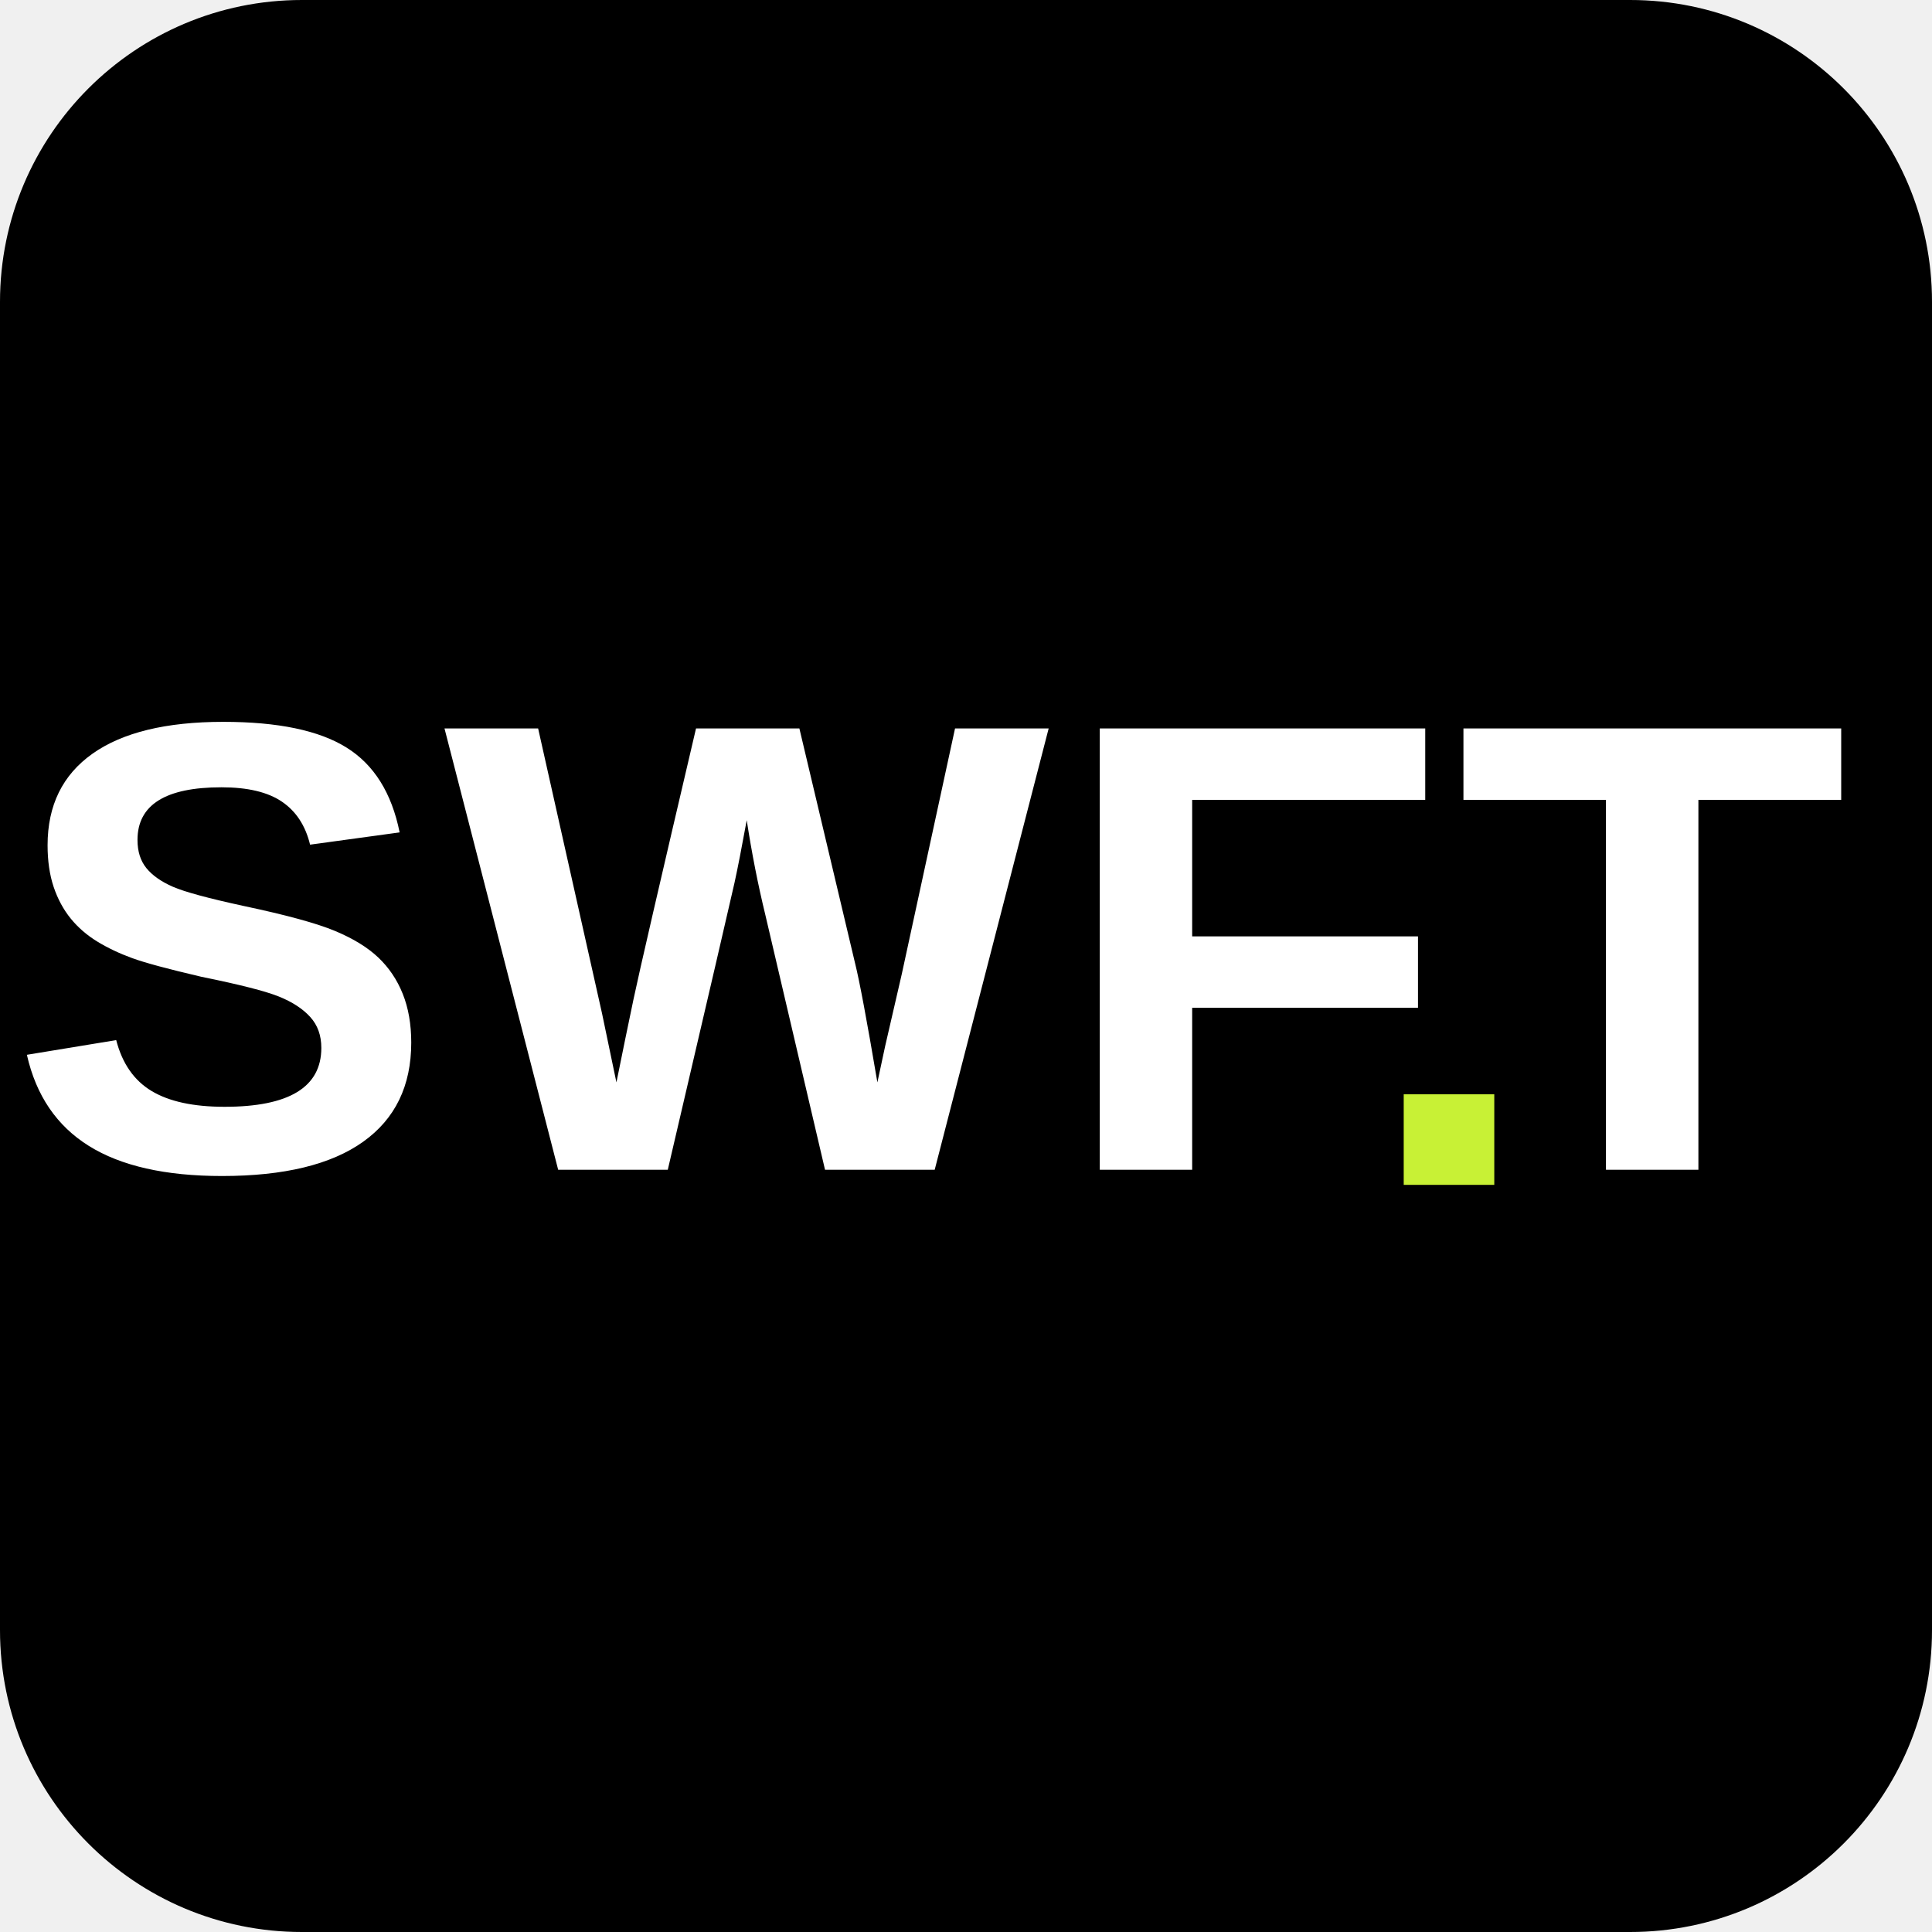
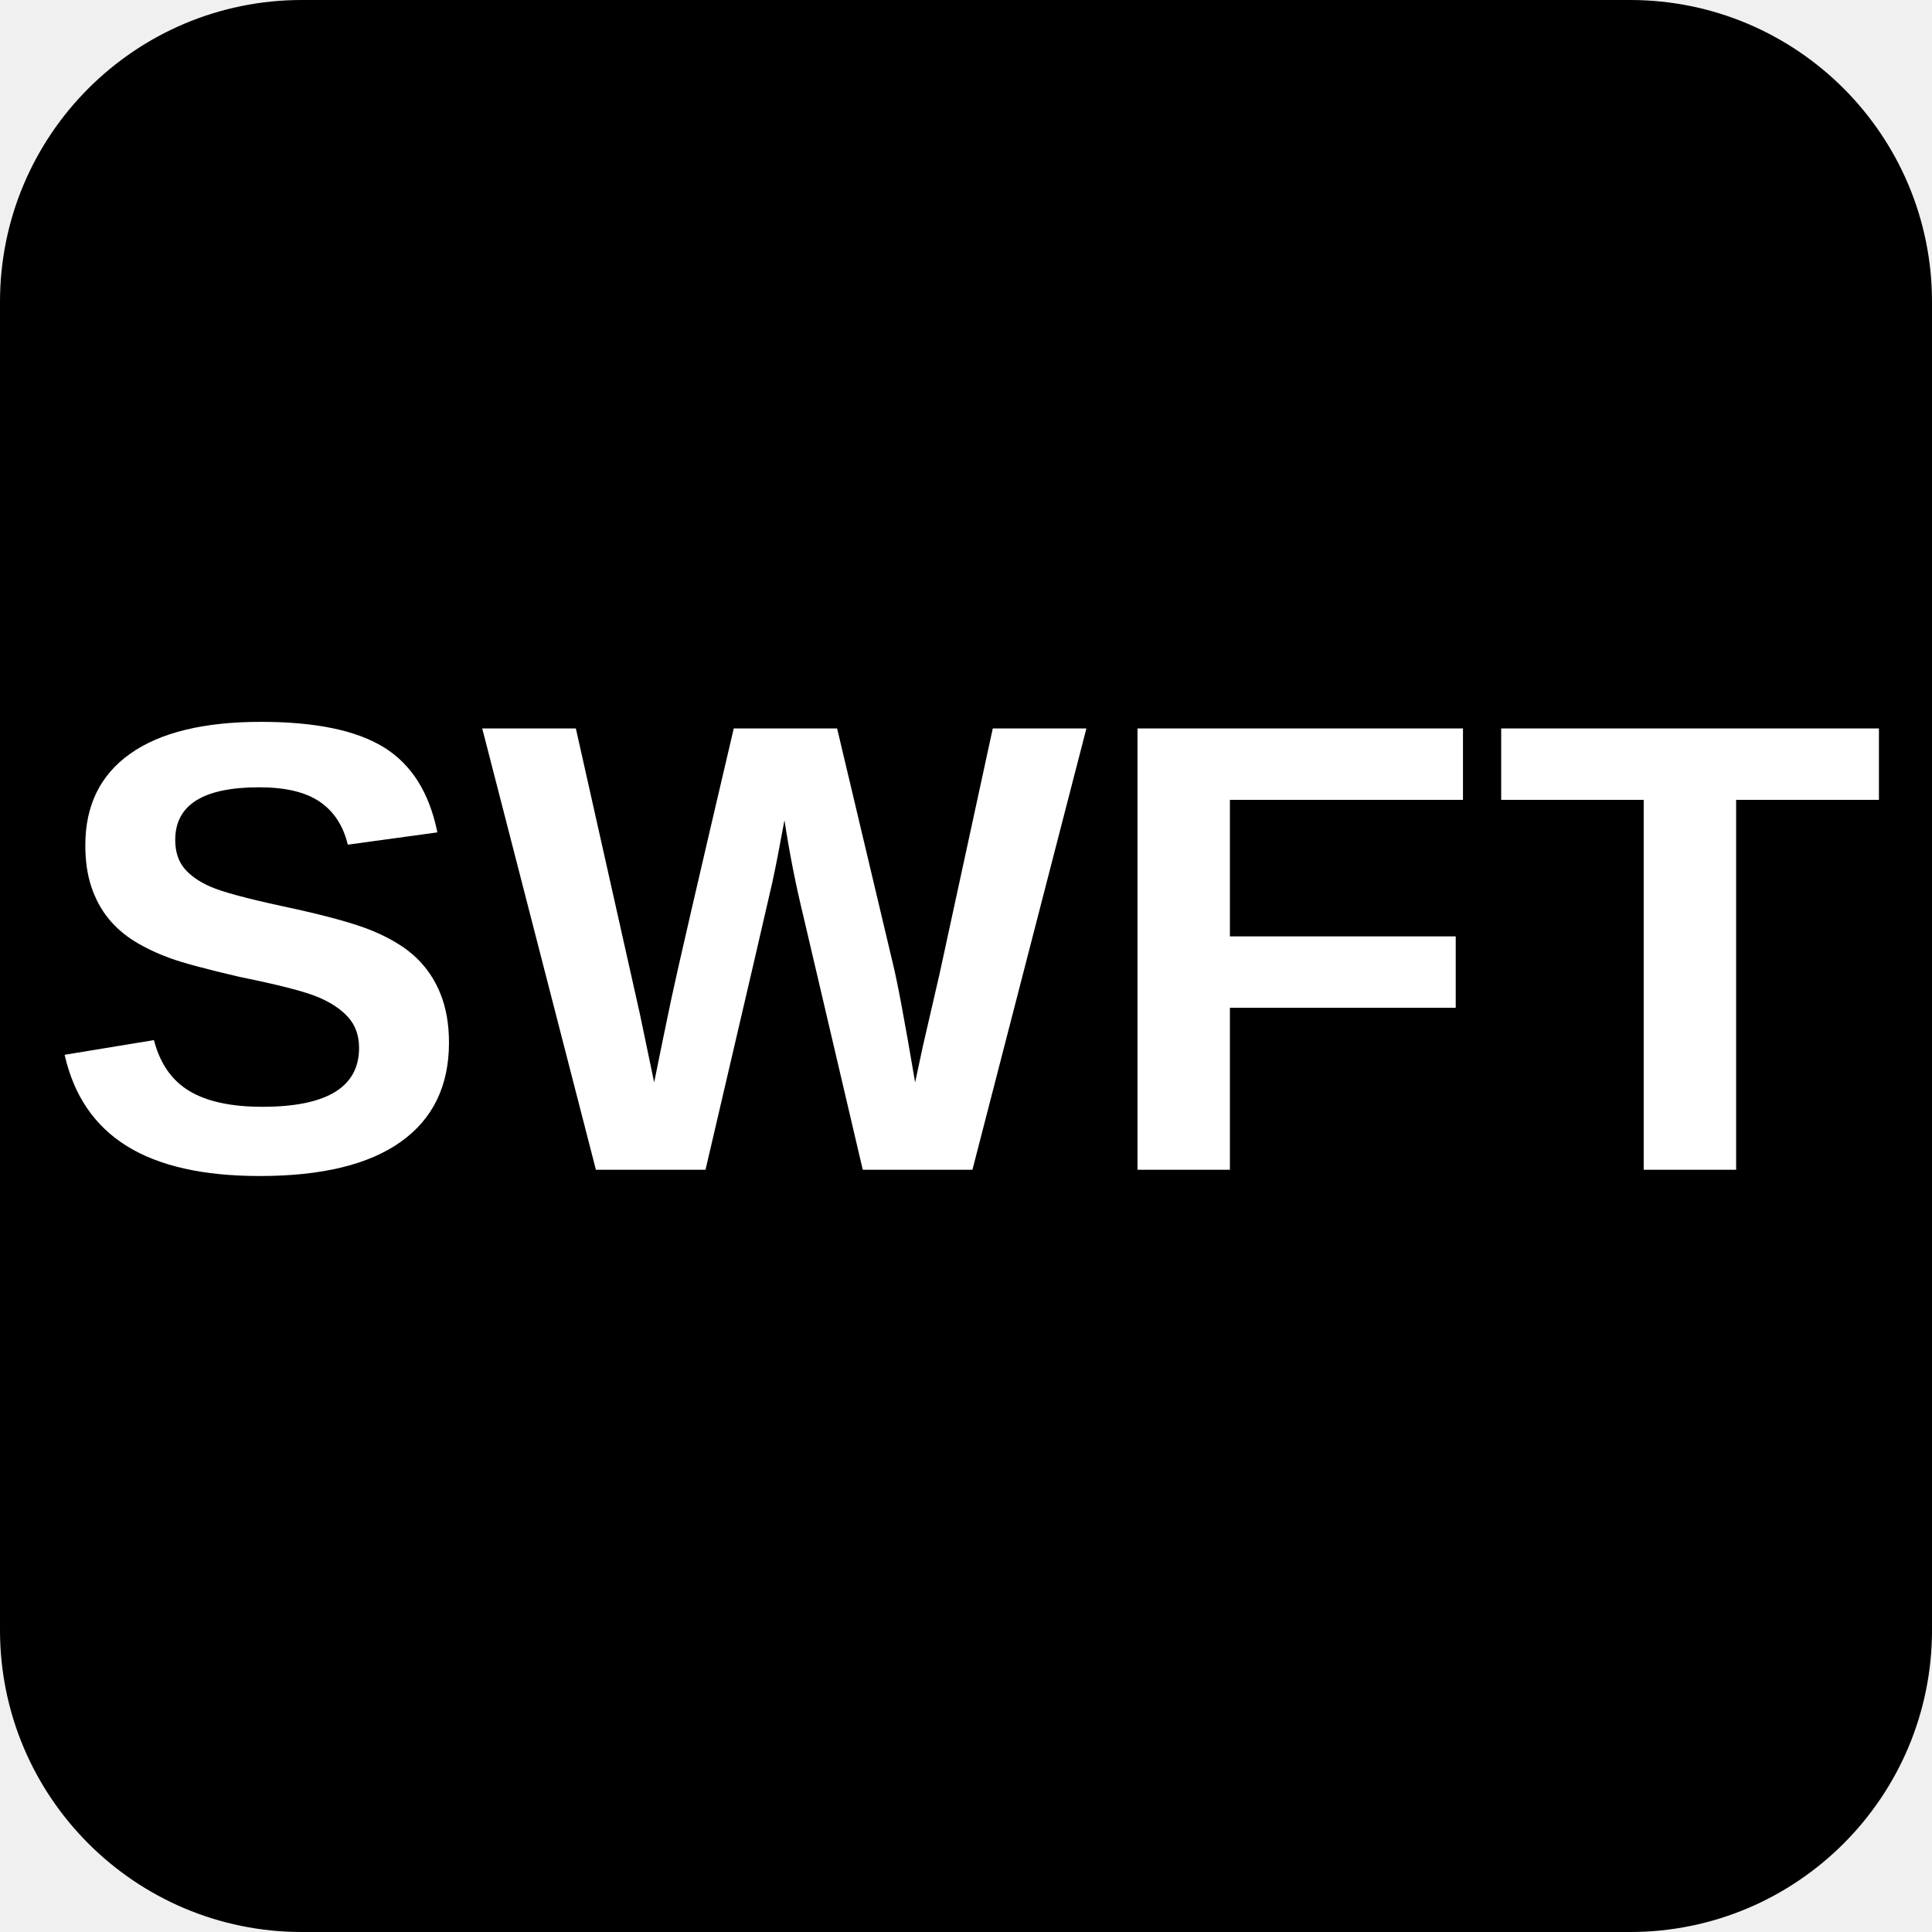
<svg xmlns="http://www.w3.org/2000/svg" viewBox="0 0 512 512">
  <rect width="512" height="512" fill="#000000" rx="80" />
-   <text x="246" y="310" font-family="'Arial Black', 'Helvetica Neue', Arial, sans-serif" font-weight="900" font-size="170" fill="#ffffff" text-anchor="middle" letter-spacing="2">SWFT</text>
-   <rect x="372" y="290" width="24" height="24" fill="#c8f135" />
+   <text x="256" y="310" font-family="'Arial Black', 'Helvetica Neue', Arial, sans-serif" font-weight="900" font-size="170" fill="#ffffff" text-anchor="middle" letter-spacing="2">SWFT</text>
</svg>
